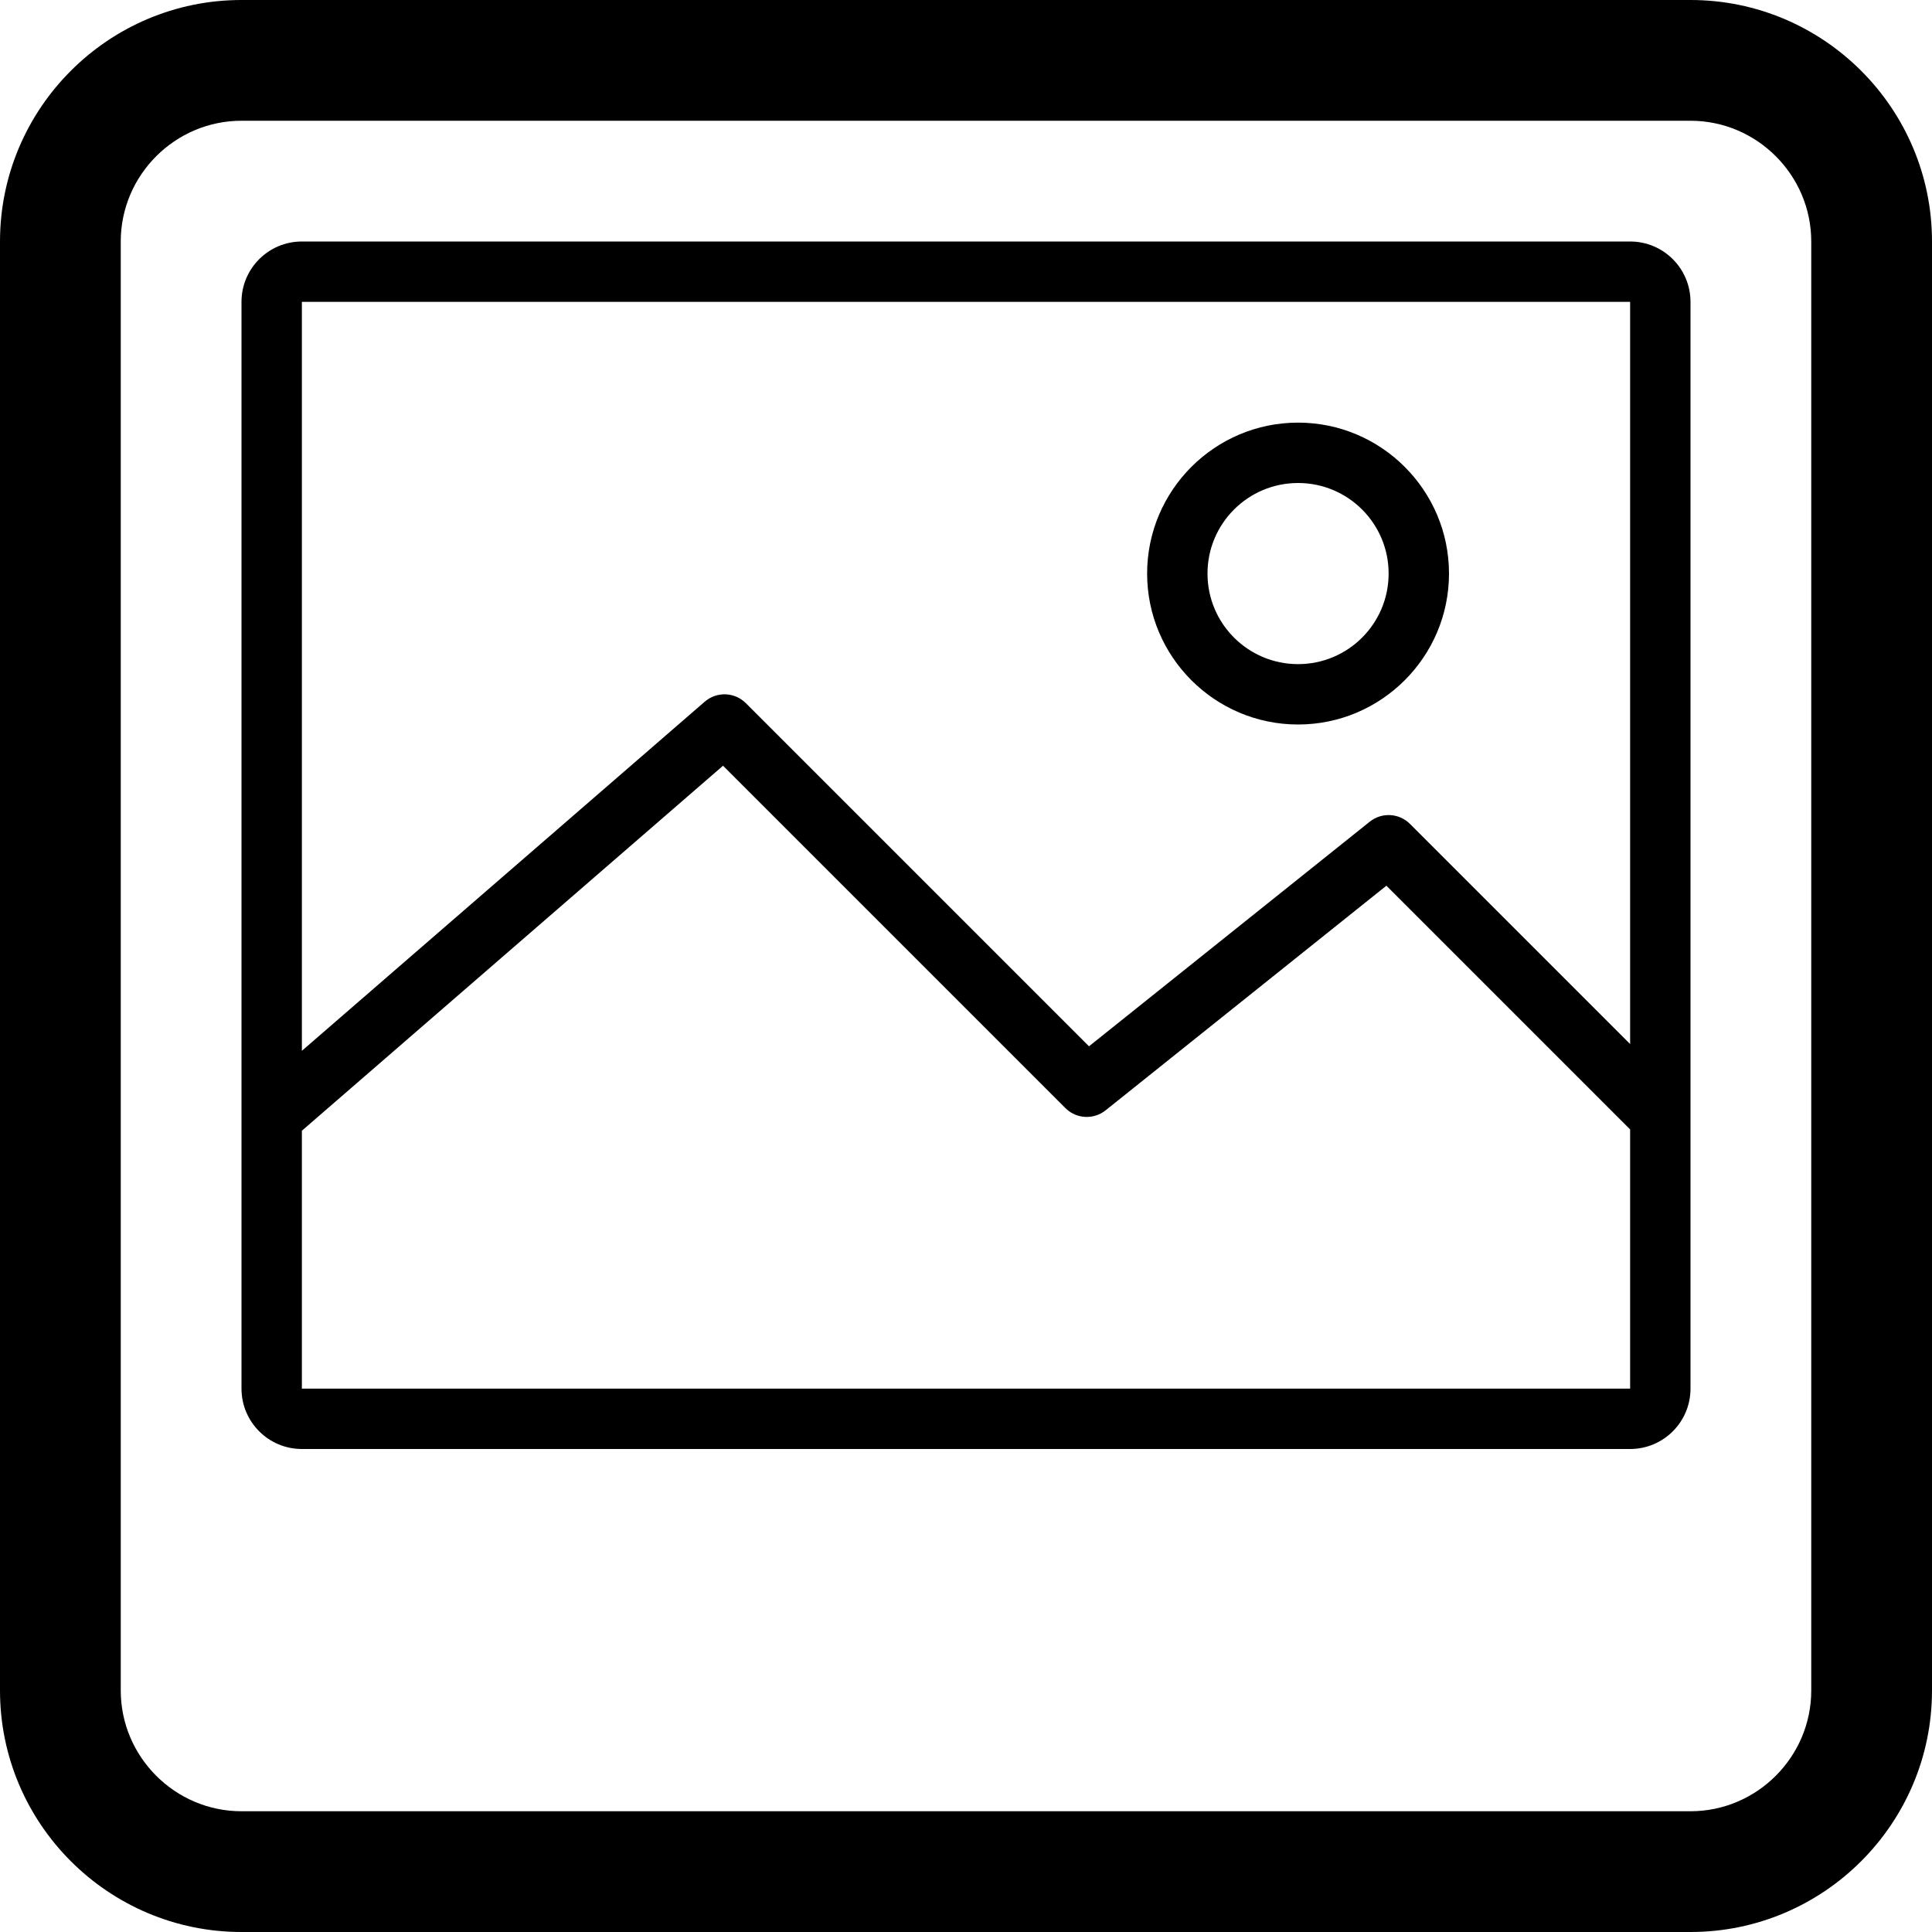
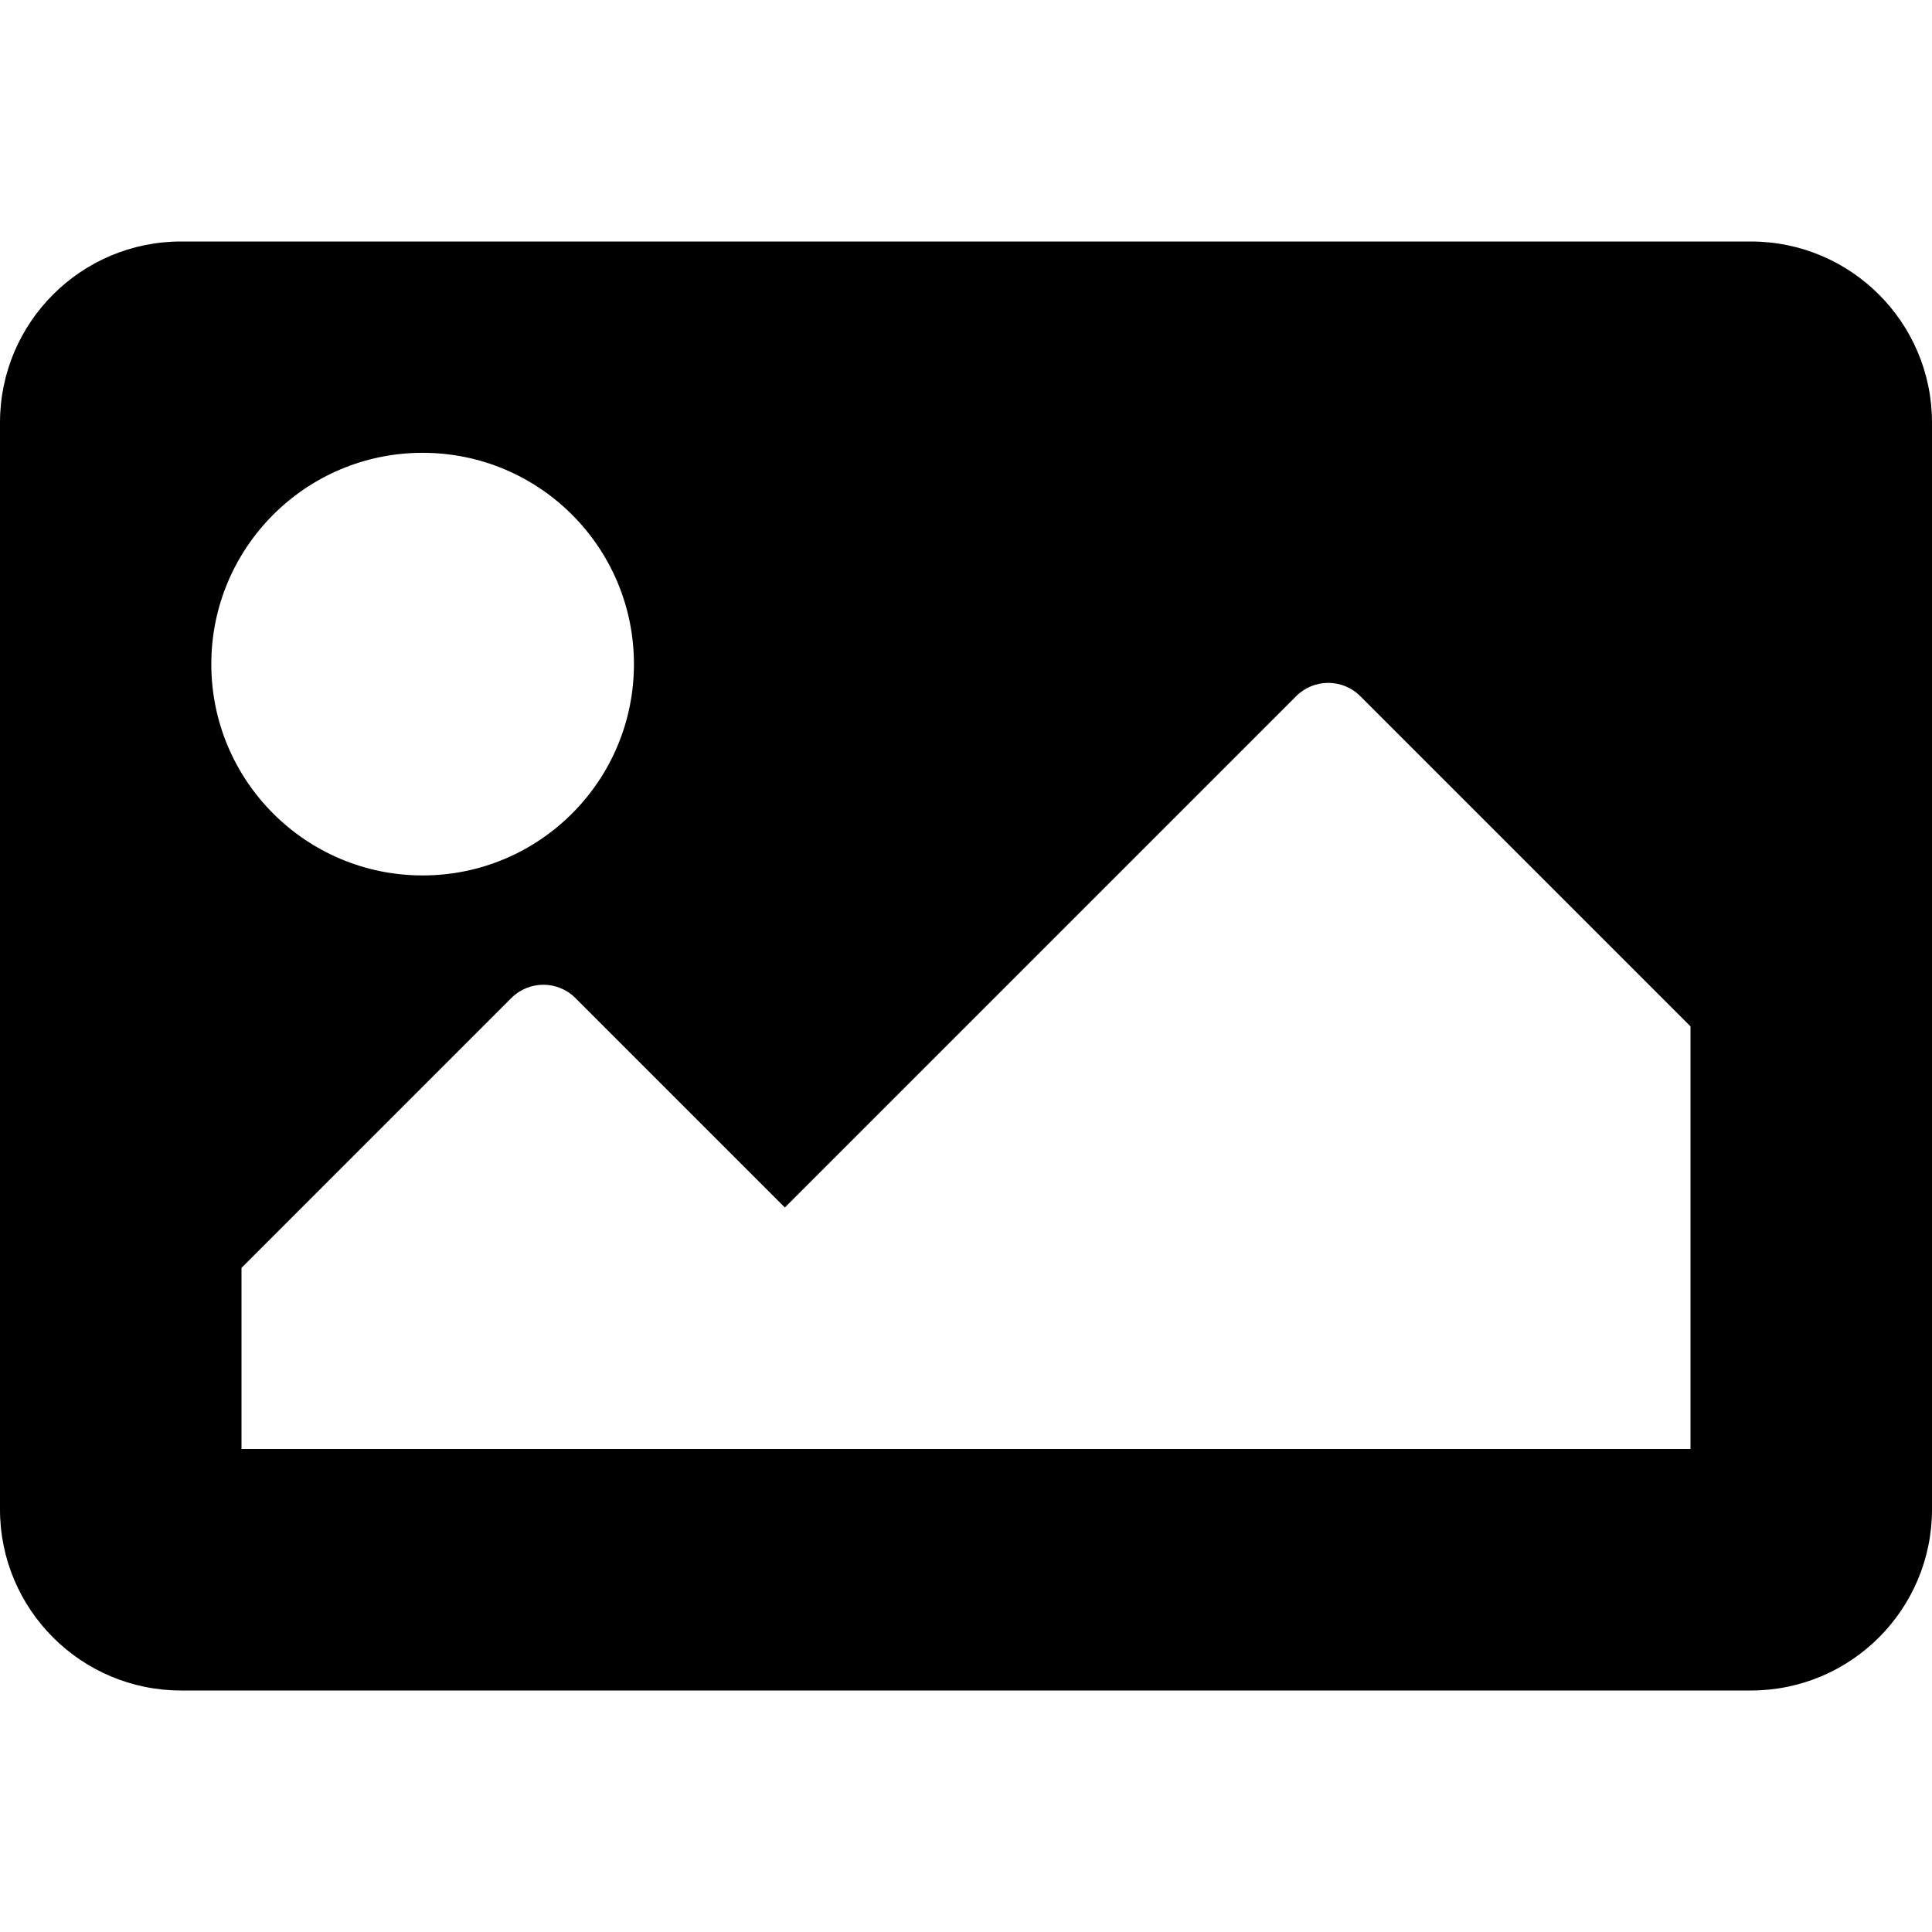
- <svg xmlns="http://www.w3.org/2000/svg" width="256px" height="256px" viewBox="0 0 256 256" version="1.1">
-   <defs />
-   <g id="Page-1" stroke="none" stroke-width="1" fill="none" fill-rule="evenodd">
-     <path d="M224,0 L32,0 C14.355,0 0,14.356 0,32 L0,224 C0,241.644 14.355,256 32,256 L224,256 C241.645,256 256,241.644 256,224 L256,32 C256,14.356 241.645,0 224,0 L224,0 Z M240,224 C240,232.8 232.8,240 224,240 L32,240 C23.2,240 16,232.8 16,224 L16,32 C16,23.2 23.2,16 32,16 L224,16 C232.8,16 240,23.2 240,32 L240,224 L240,224 Z M224,147.999 L224,40 C224,35.582 220.418,32 216,32 L40,32 C35.582,32 32,35.582 32,40 L32,184 C32,188.418 35.582,192 40,192 L216,192 C220.418,192 224,188.418 224,184 L224,148.001 L224,147.999 L224,147.999 Z M216,40 L216,138.343 L186.829,109.172 C185.387,107.731 183.094,107.603 181.501,108.877 L144.297,138.64 L98.829,93.172 C97.345,91.688 94.965,91.603 93.381,92.978 L40,139.24 L40,40 L216,40 L216,40 Z M40,184 L40,149.827 L95.805,101.462 L141.171,146.828 C142.612,148.269 144.906,148.396 146.499,147.123 L183.703,117.36 L216,149.657 L216,184 L40,184 L40,184 Z M172,96 C183.028,96 192,87.028 192,76 C192,64.972 183.028,56 172,56 C160.972,56 152,64.972 152,76 C152,87.028 160.972,96 172,96 L172,96 Z M172,64 C178.628,64 184,69.372 184,76 C184,82.628 178.628,88 172,88 C165.372,88 160,82.628 160,76 C160,69.372 165.372,64 172,64 L172,64 Z" id="Shape" fill="#000000" />
-   </g>
+ <svg xmlns="http://www.w3.org/2000/svg" viewBox="0 0 512 512">
+   <path d="M464 448H48c-26.51 0-48-21.49-48-48V112c0-26.51 21.49-48 48-48h416c26.51 0 48 21.49 48 48v288c0 26.51-21.49 48-48 48zM112 120c-30.928 0-56 25.072-56 56s25.072 56 56 56 56-25.072 56-56-25.072-56-56-56zM64 384h384V272l-87.515-87.515c-4.686-4.686-12.284-4.686-16.971 0L208 320l-55.515-55.515c-4.686-4.686-12.284-4.686-16.971 0L64 336v48z" />
</svg>
